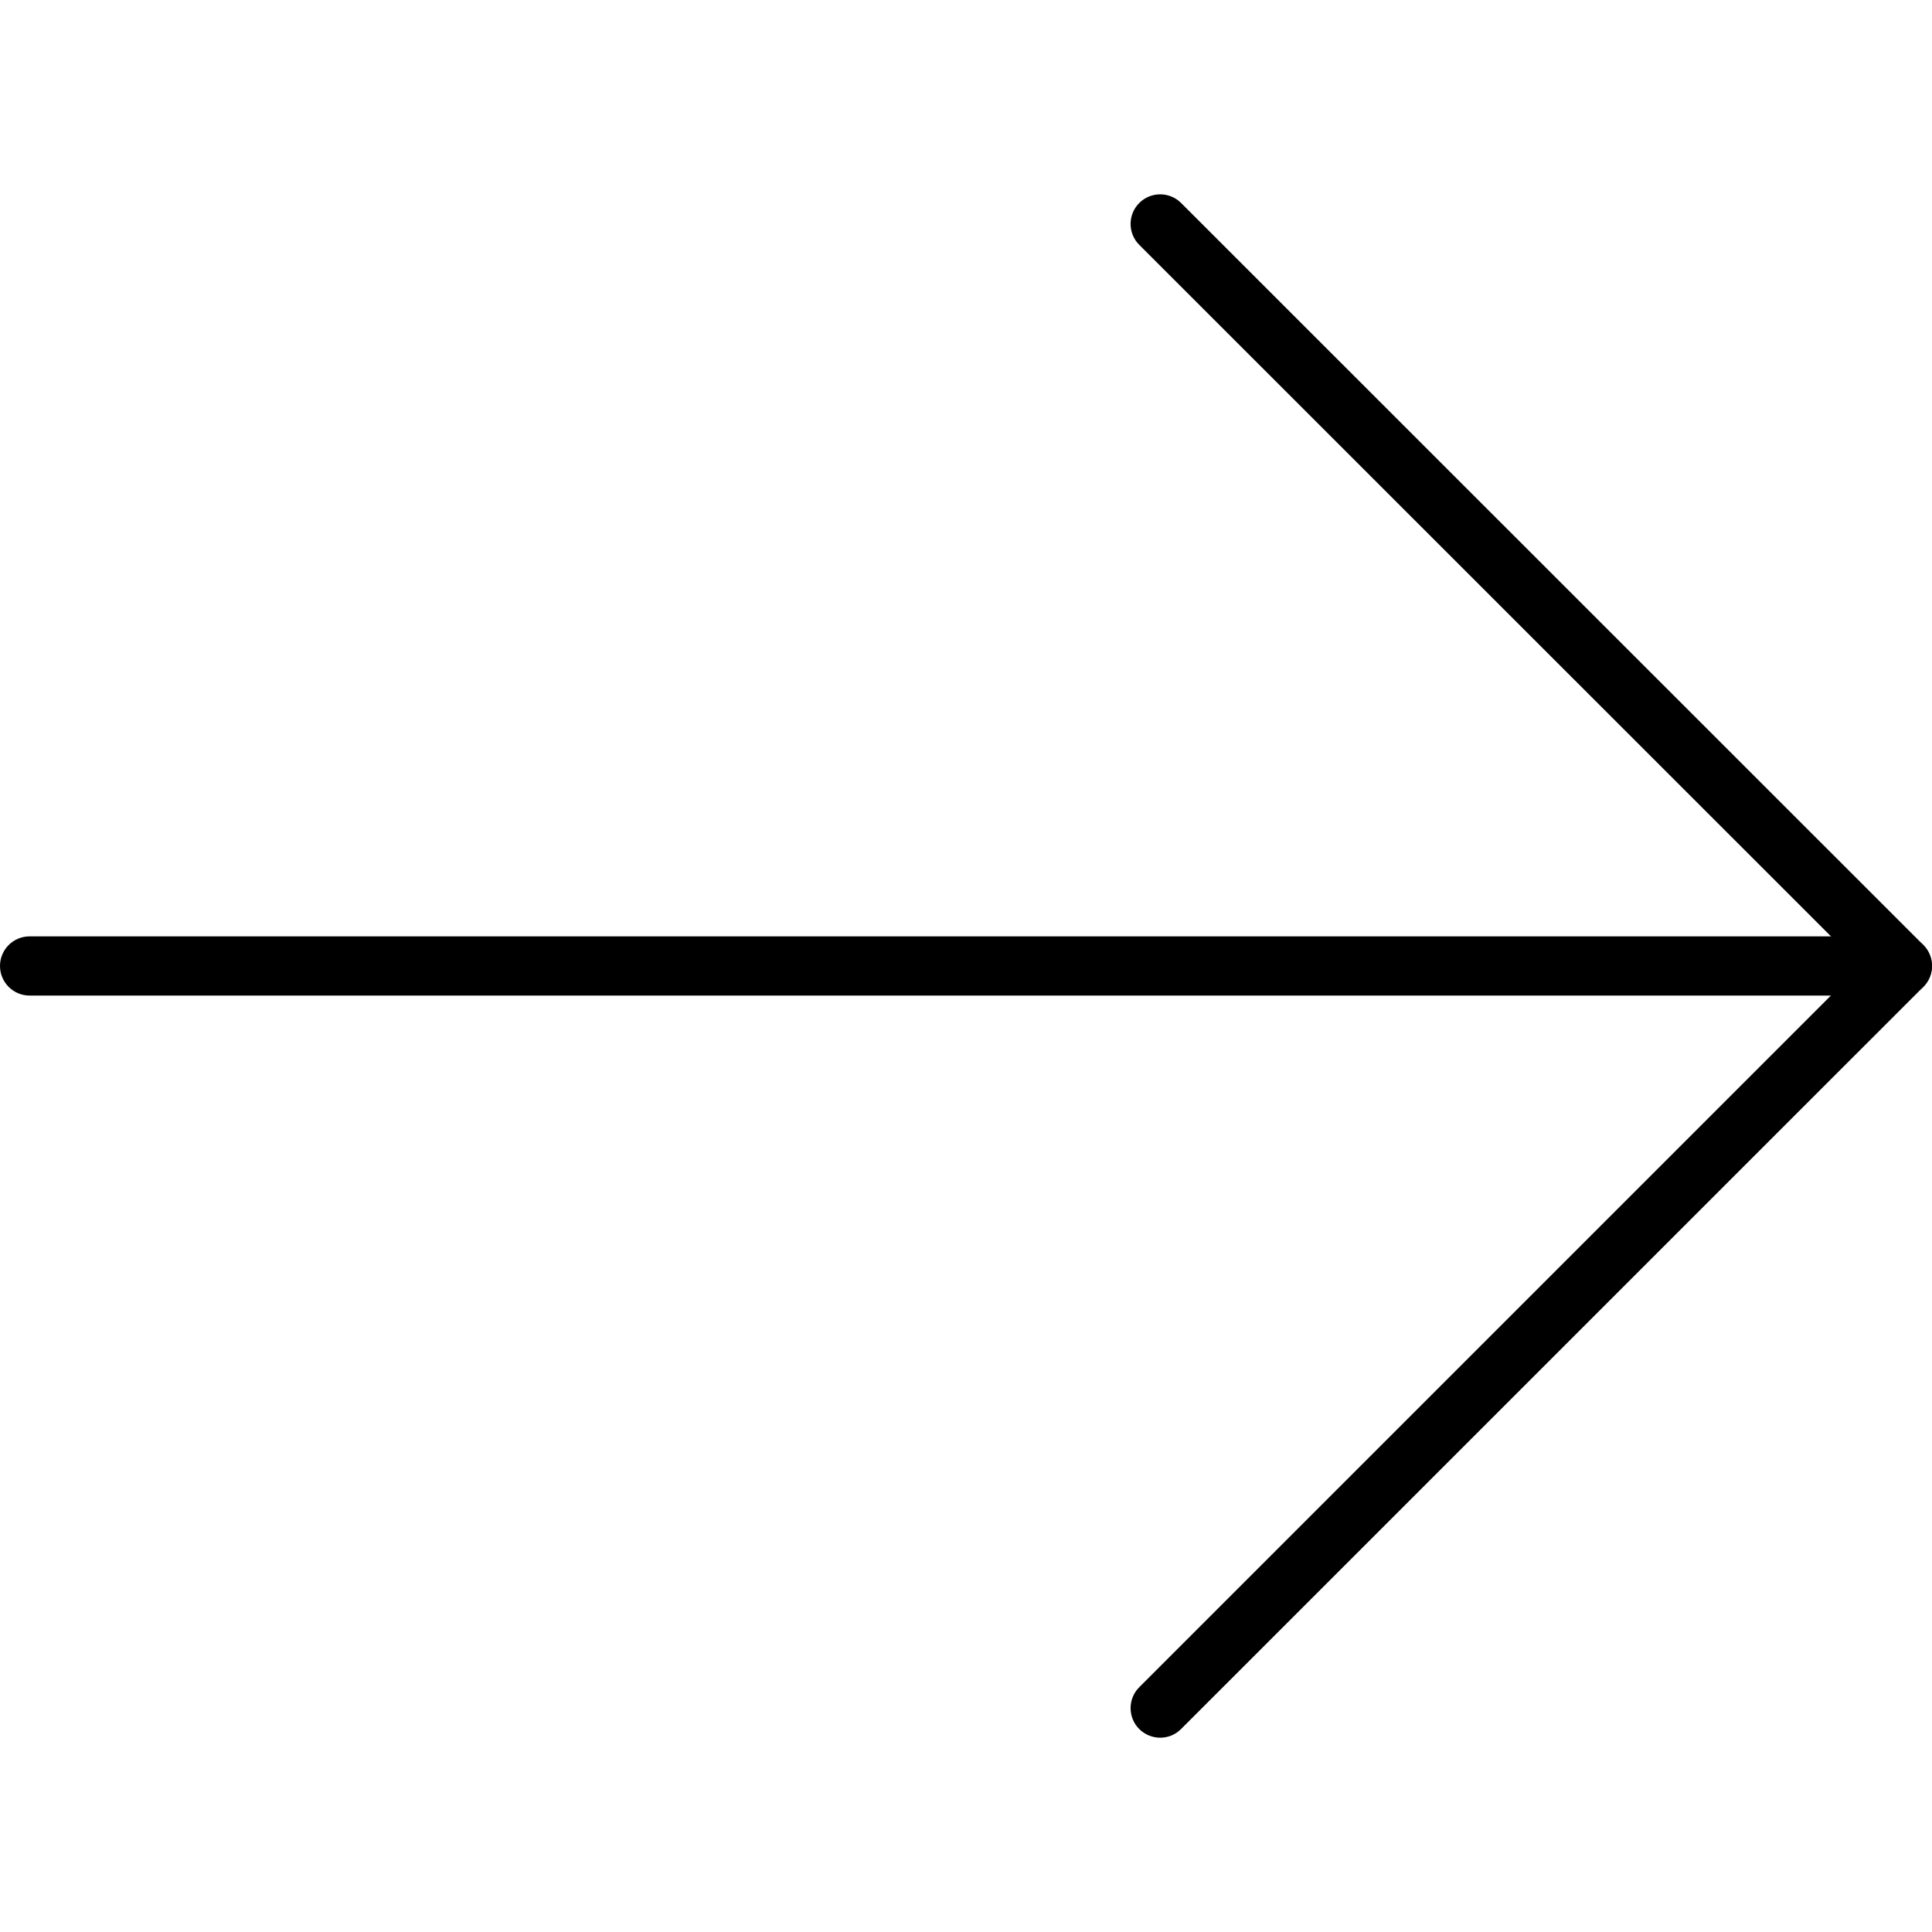
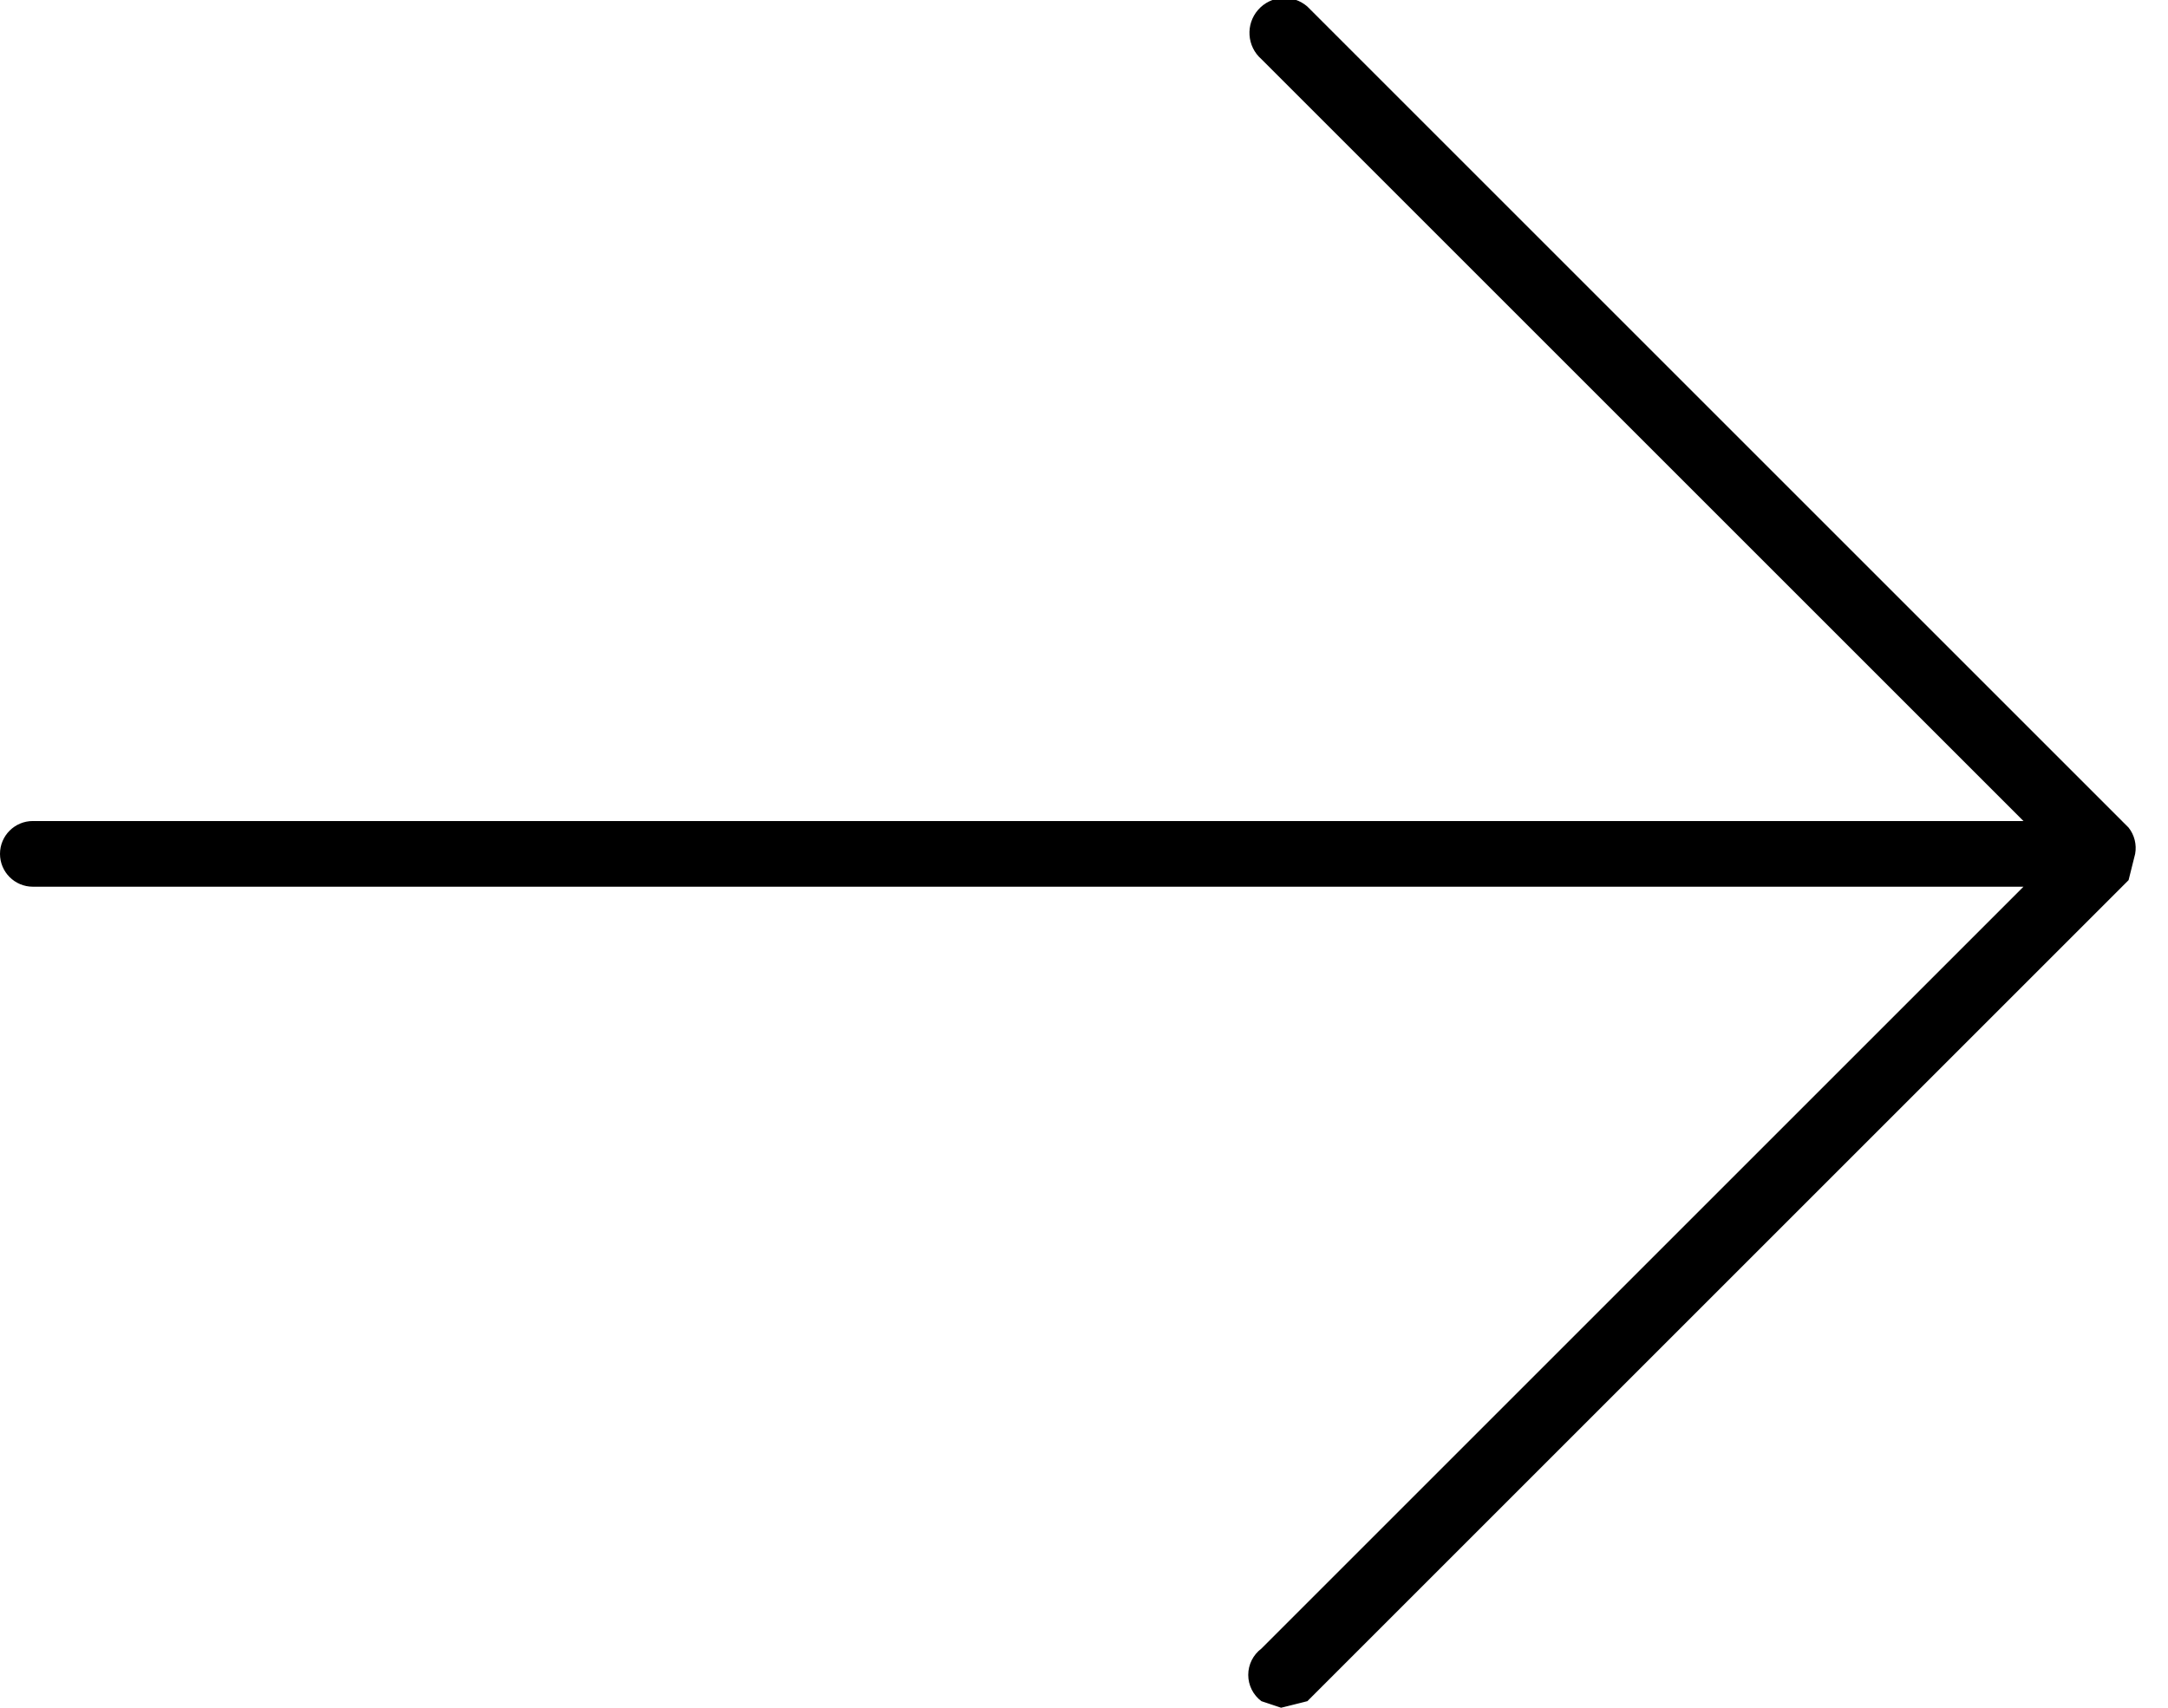
- <svg xmlns="http://www.w3.org/2000/svg" version="1.1" id="Capa_1" x="0px" y="0px" viewBox="0 0 32.635 32.635" style="enable-background:new 0 0 32.635 32.635;" xml:space="preserve">
-   <g>
-     <path d="M32.135,16.817H0.5c-0.276,0-0.5-0.224-0.5-0.5s0.224-0.5,0.5-0.5h31.635c0.276,0,0.5,0.224,0.5,0.5   S32.411,16.817,32.135,16.817z" />
-     <path d="M19.598,29.353c-0.128,0-0.256-0.049-0.354-0.146c-0.195-0.195-0.195-0.512,0-0.707l12.184-12.184L19.244,4.136   c-0.195-0.195-0.195-0.512,0-0.707s0.512-0.195,0.707,0l12.537,12.533c0.094,0.094,0.146,0.221,0.146,0.354   s-0.053,0.26-0.146,0.354L19.951,29.206C19.854,29.304,19.726,29.353,19.598,29.353z" />
-   </g>
-   <g>
- </g>
-   <g>
- </g>
-   <g>
- </g>
-   <g>
- </g>
-   <g>
- </g>
-   <g>
- </g>
-   <g>
- </g>
-   <g>
- </g>
-   <g>
- </g>
-   <g>
- </g>
-   <g>
- </g>
-   <g>
- </g>
-   <g>
- </g>
-   <g>
- </g>
-   <g>
- </g>
+ <svg xmlns="http://www.w3.org/2000/svg" width="33" height="26" viewBox="0 0 33 26">
+   <path fill-rule="evenodd" d="M30.8 13.5H.5a.5.5 0 0 1 0-1h30.3L19.2.9a.5.5 0 0 1 .7-.8l12.5 12.5a.5.5 0 0 1 .1.4l-.1.4-12.5 12.5-.4.1-.3-.1a.5.5 0 0 1 0-.8l11.6-11.6z" />
</svg>
